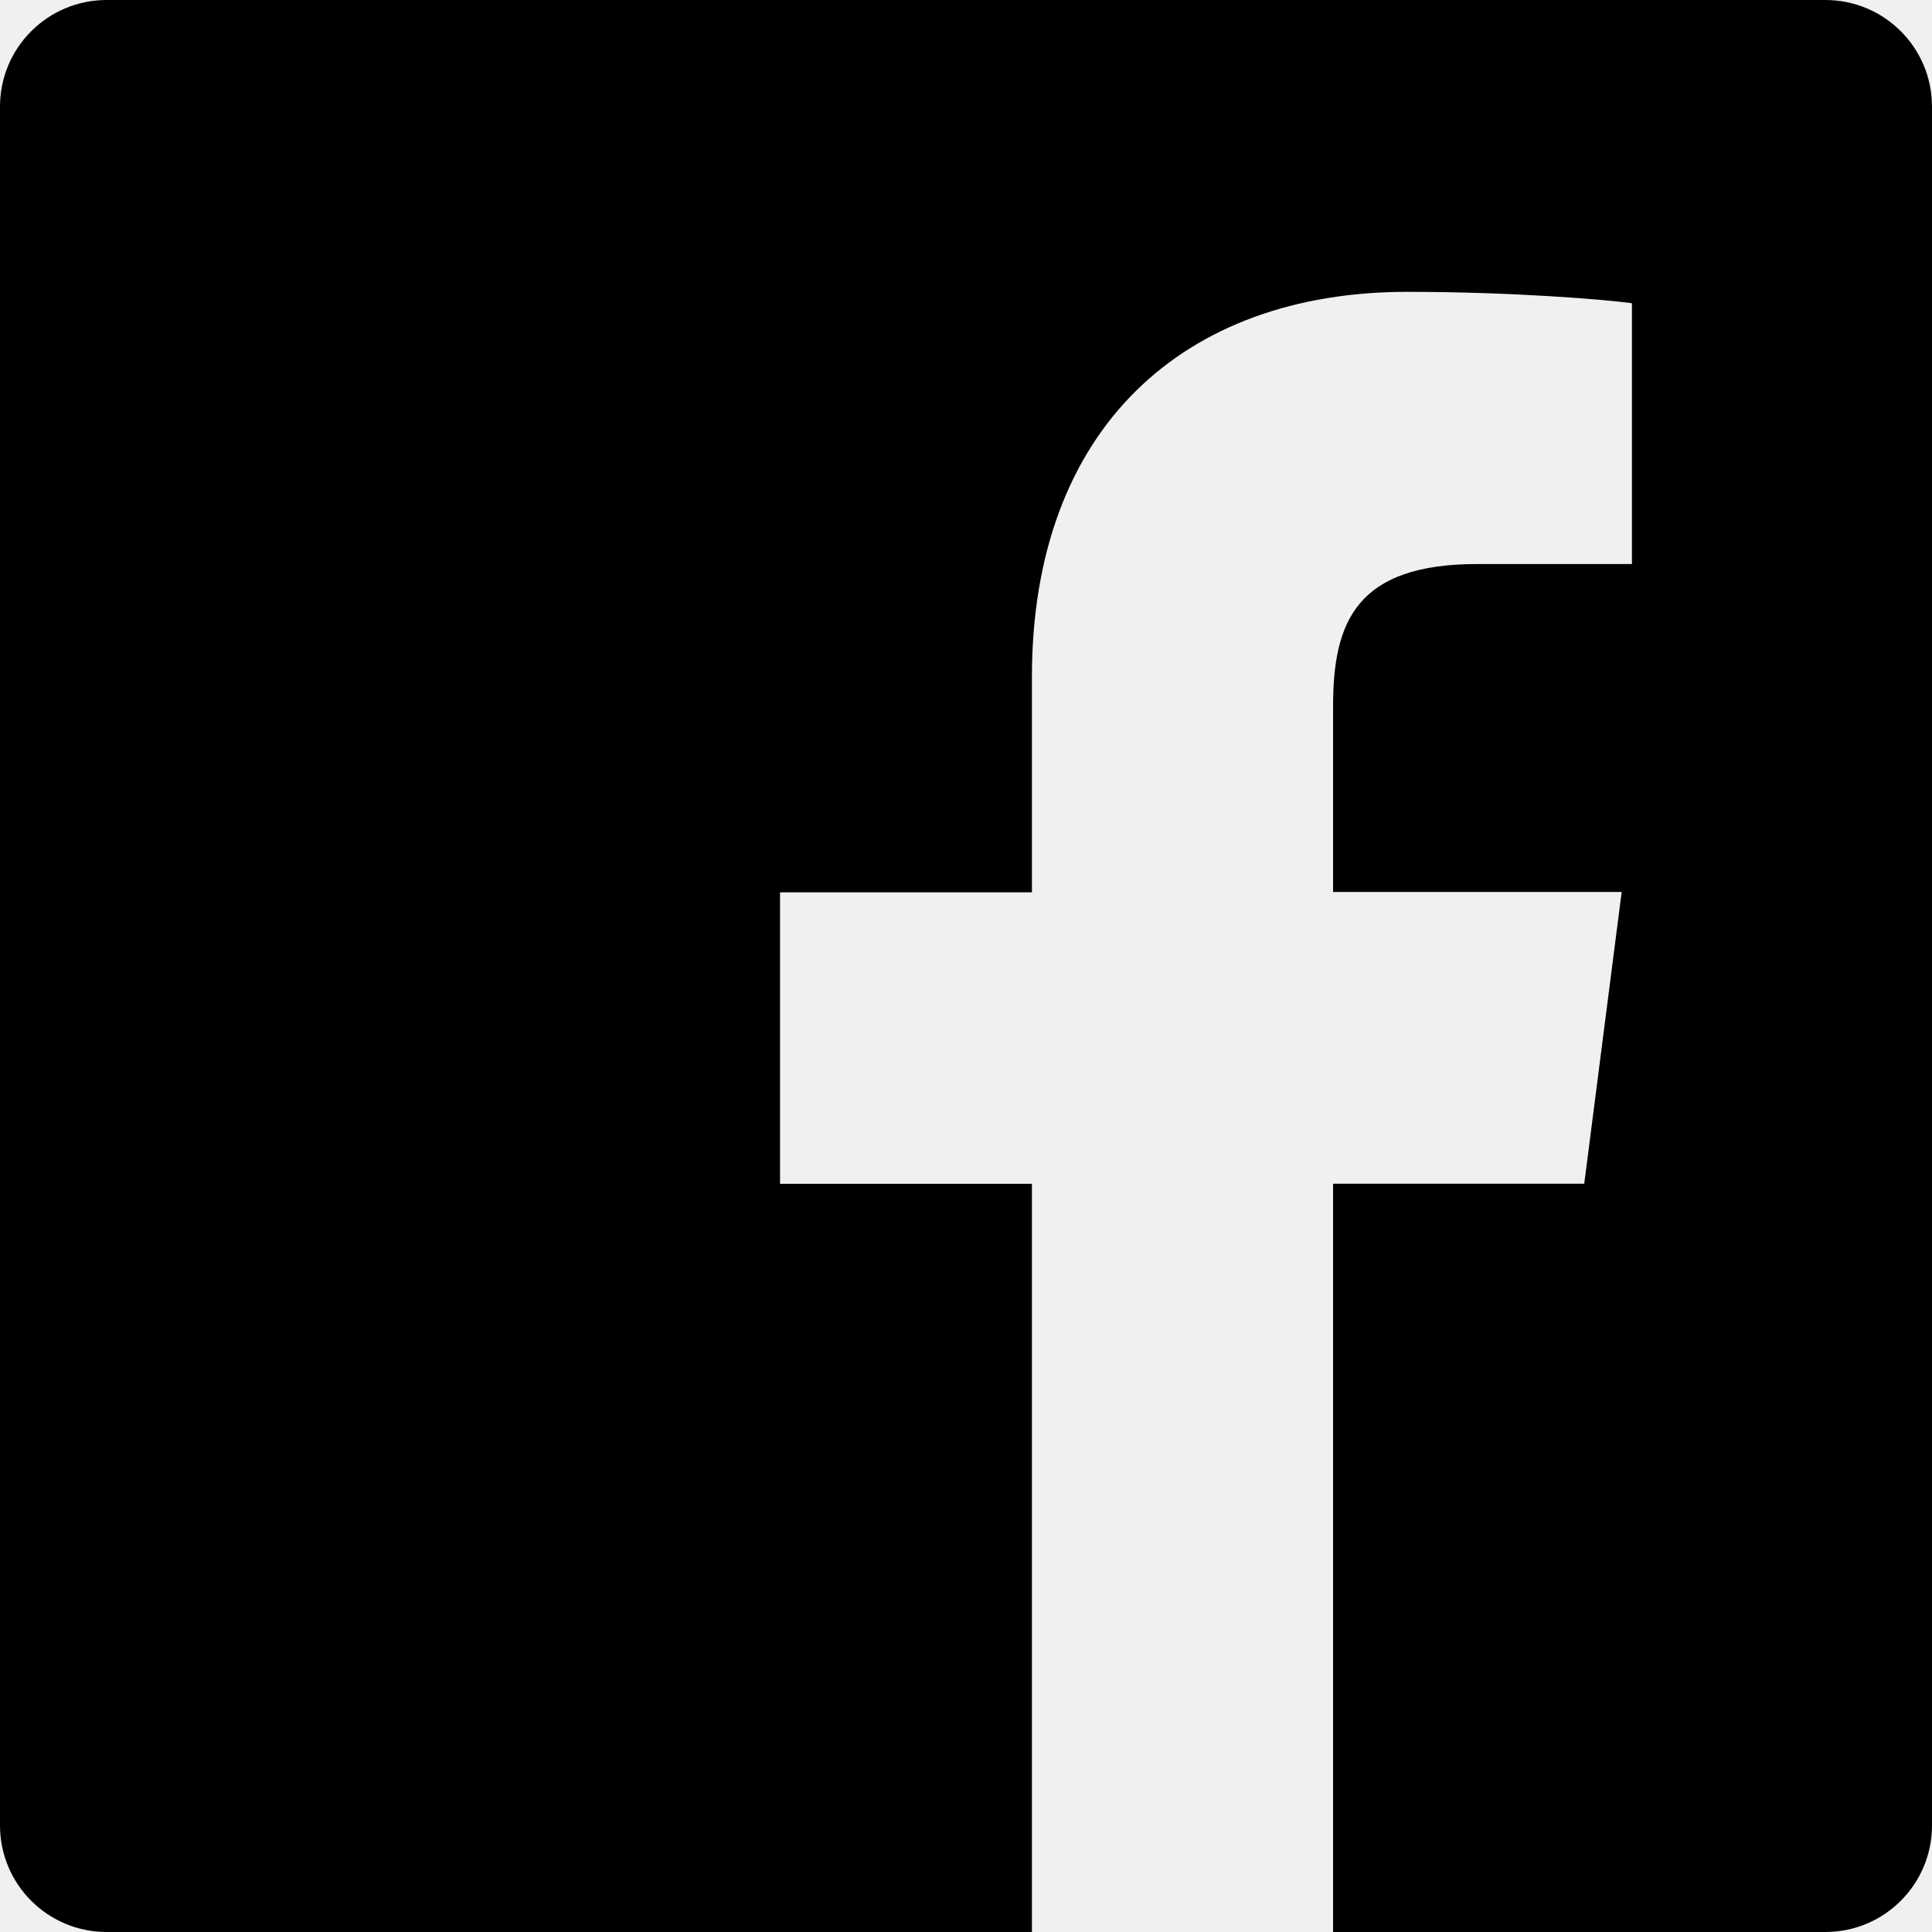
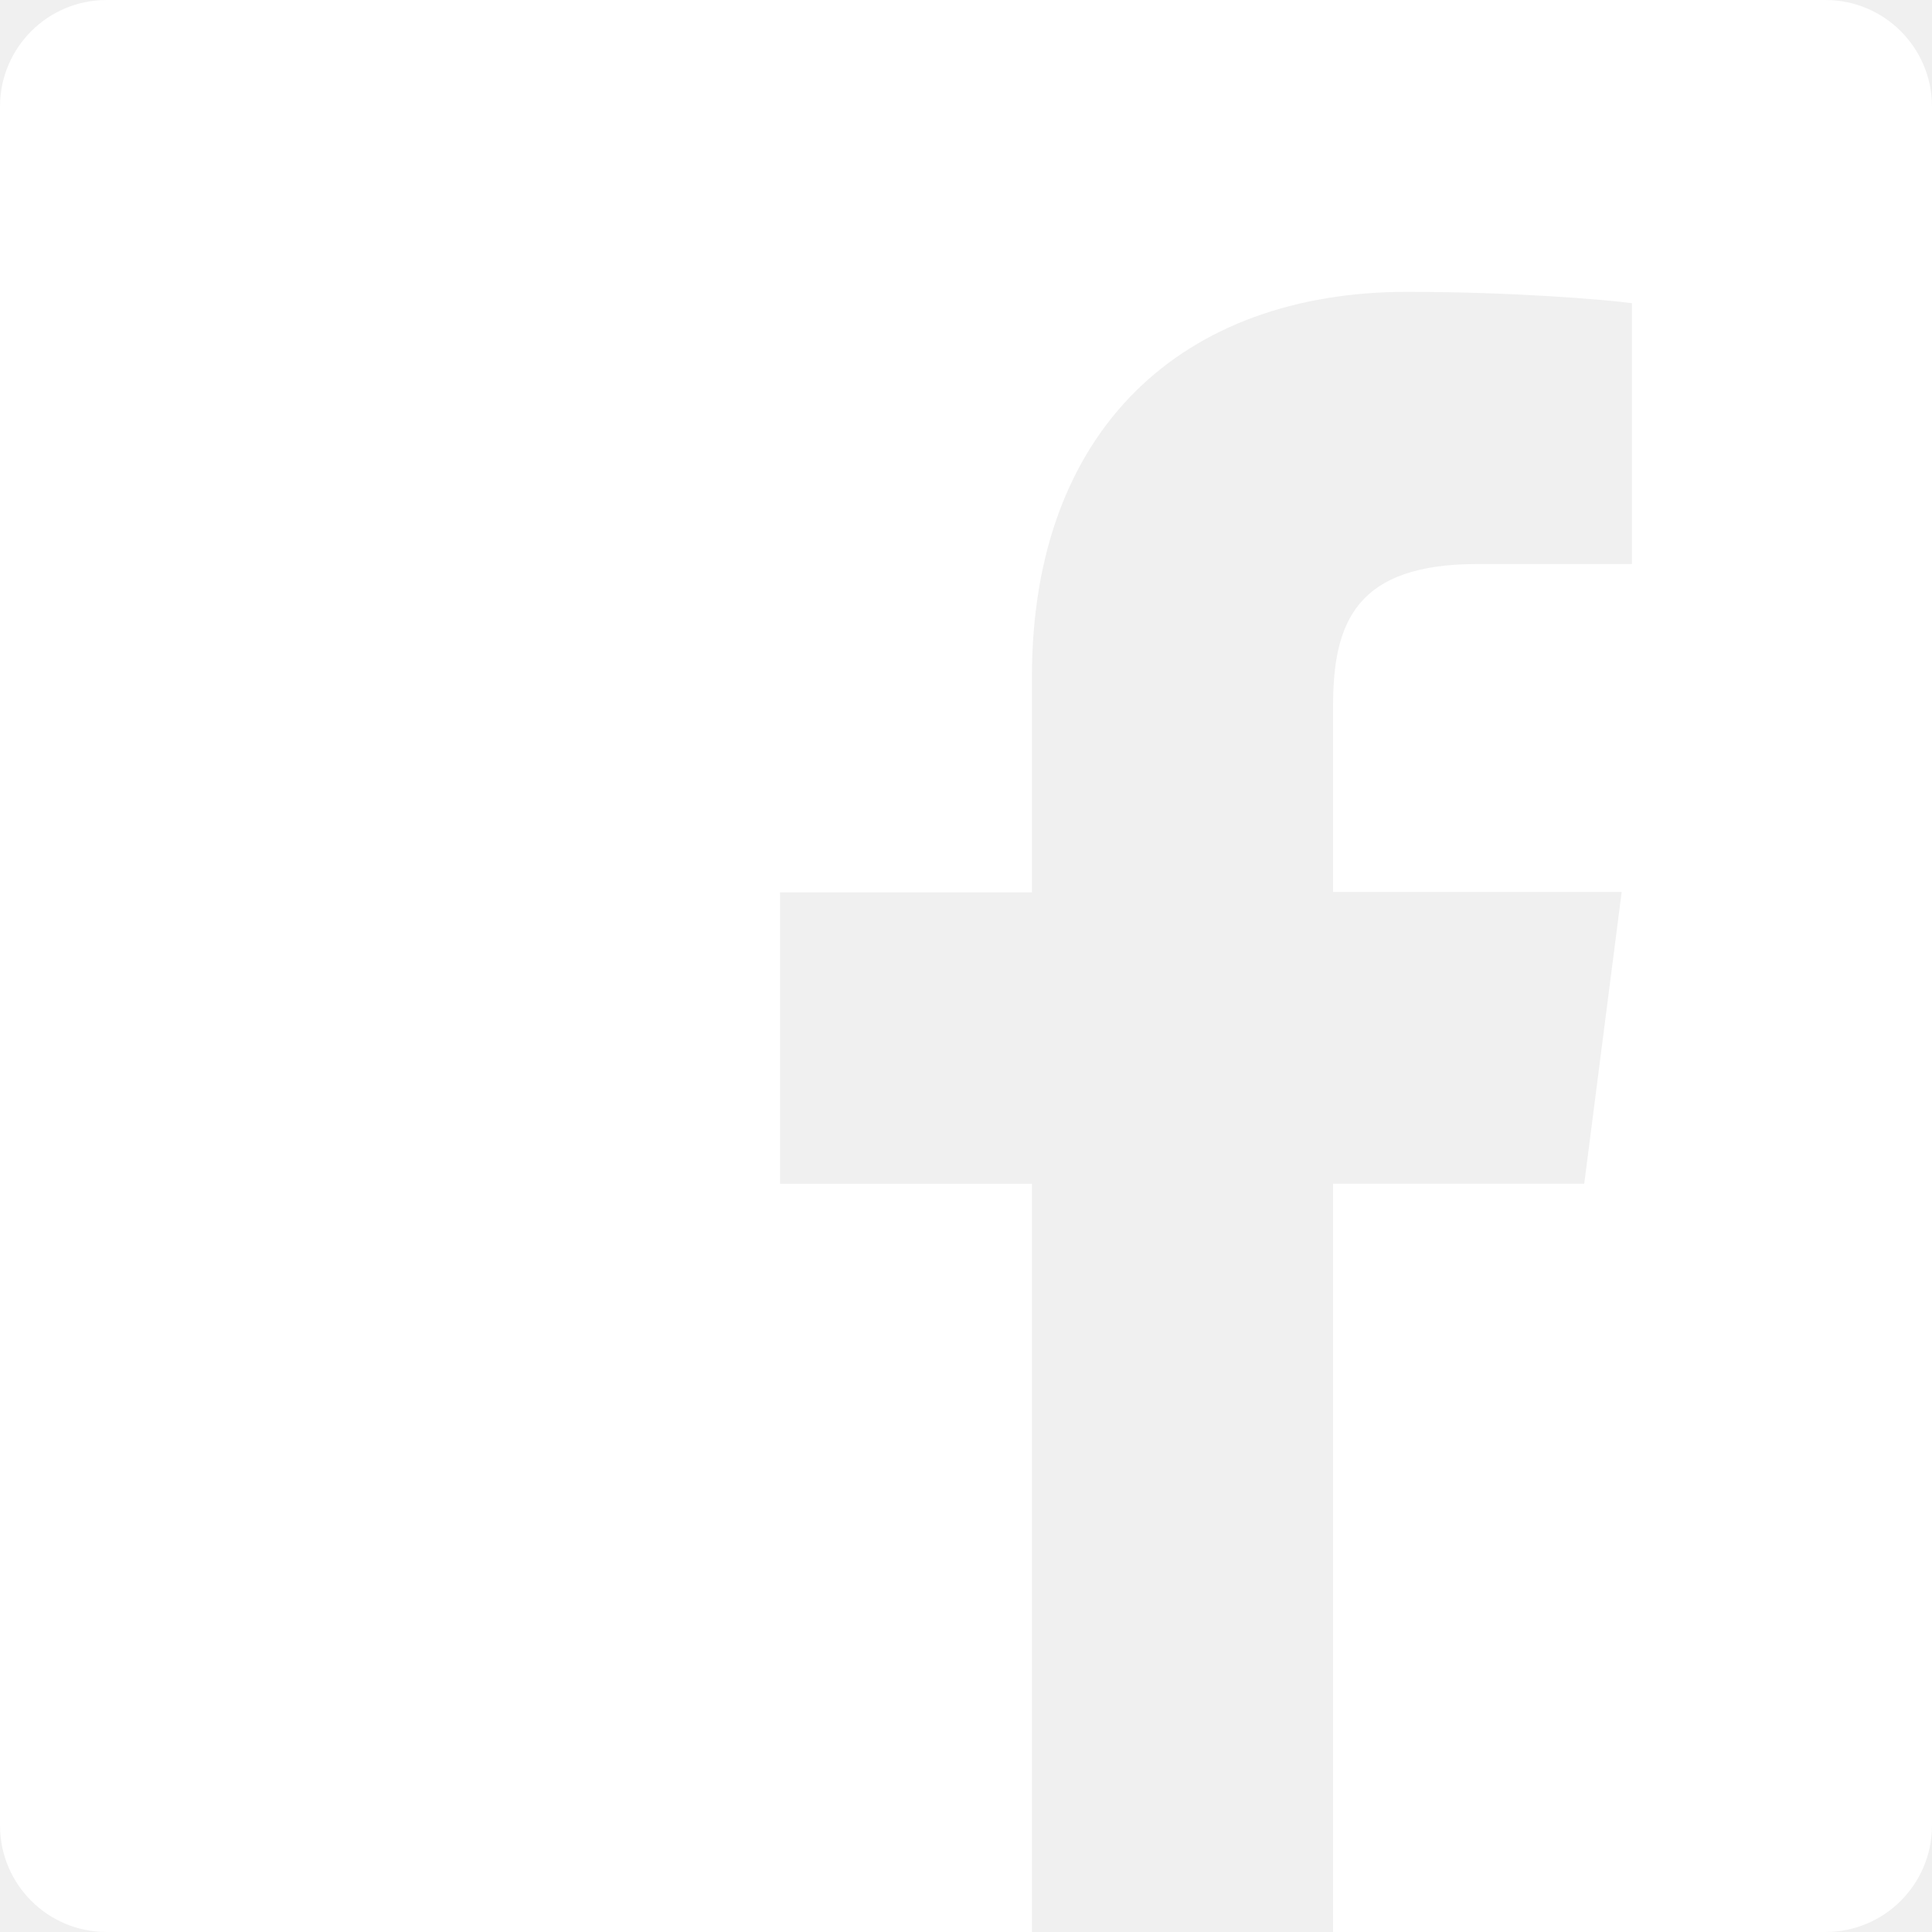
<svg xmlns="http://www.w3.org/2000/svg" viewBox="0 0 16 16" fill-rule="evenodd" clip-rule="evenodd" stroke-linejoin="round" stroke-miterlimit="1.414">
-   <path d="M15.117 0H.883C.395 0 0 .395 0 .883v14.234c0 .488.395.883.883.883h7.663V9.804H6.46V7.39h2.086V5.607c0-2.066 1.262-3.19 3.106-3.19.883 0 1.642.064 1.863.094v2.16h-1.28c-1 0-1.195.476-1.195 1.176v1.54h2.39l-.31 2.416h-2.08V16h4.077c.488 0 .883-.395.883-.883V.883C16 .395 15.605 0 15.117 0" fill-rule="nonzero" />
+   <path d="M15.117 0H.883C.395 0 0 .395 0 .883v14.234c0 .488.395.883.883.883h7.663V9.804H6.46V7.39h2.086V5.607c0-2.066 1.262-3.19 3.106-3.19.883 0 1.642.064 1.863.094v2.16h-1.28c-1 0-1.195.476-1.195 1.176v1.54h2.39l-.31 2.416h-2.08V16h4.077c.488 0 .883-.395.883-.883V.883C16 .395 15.605 0 15.117 0" fill="#fff" />
</svg>
